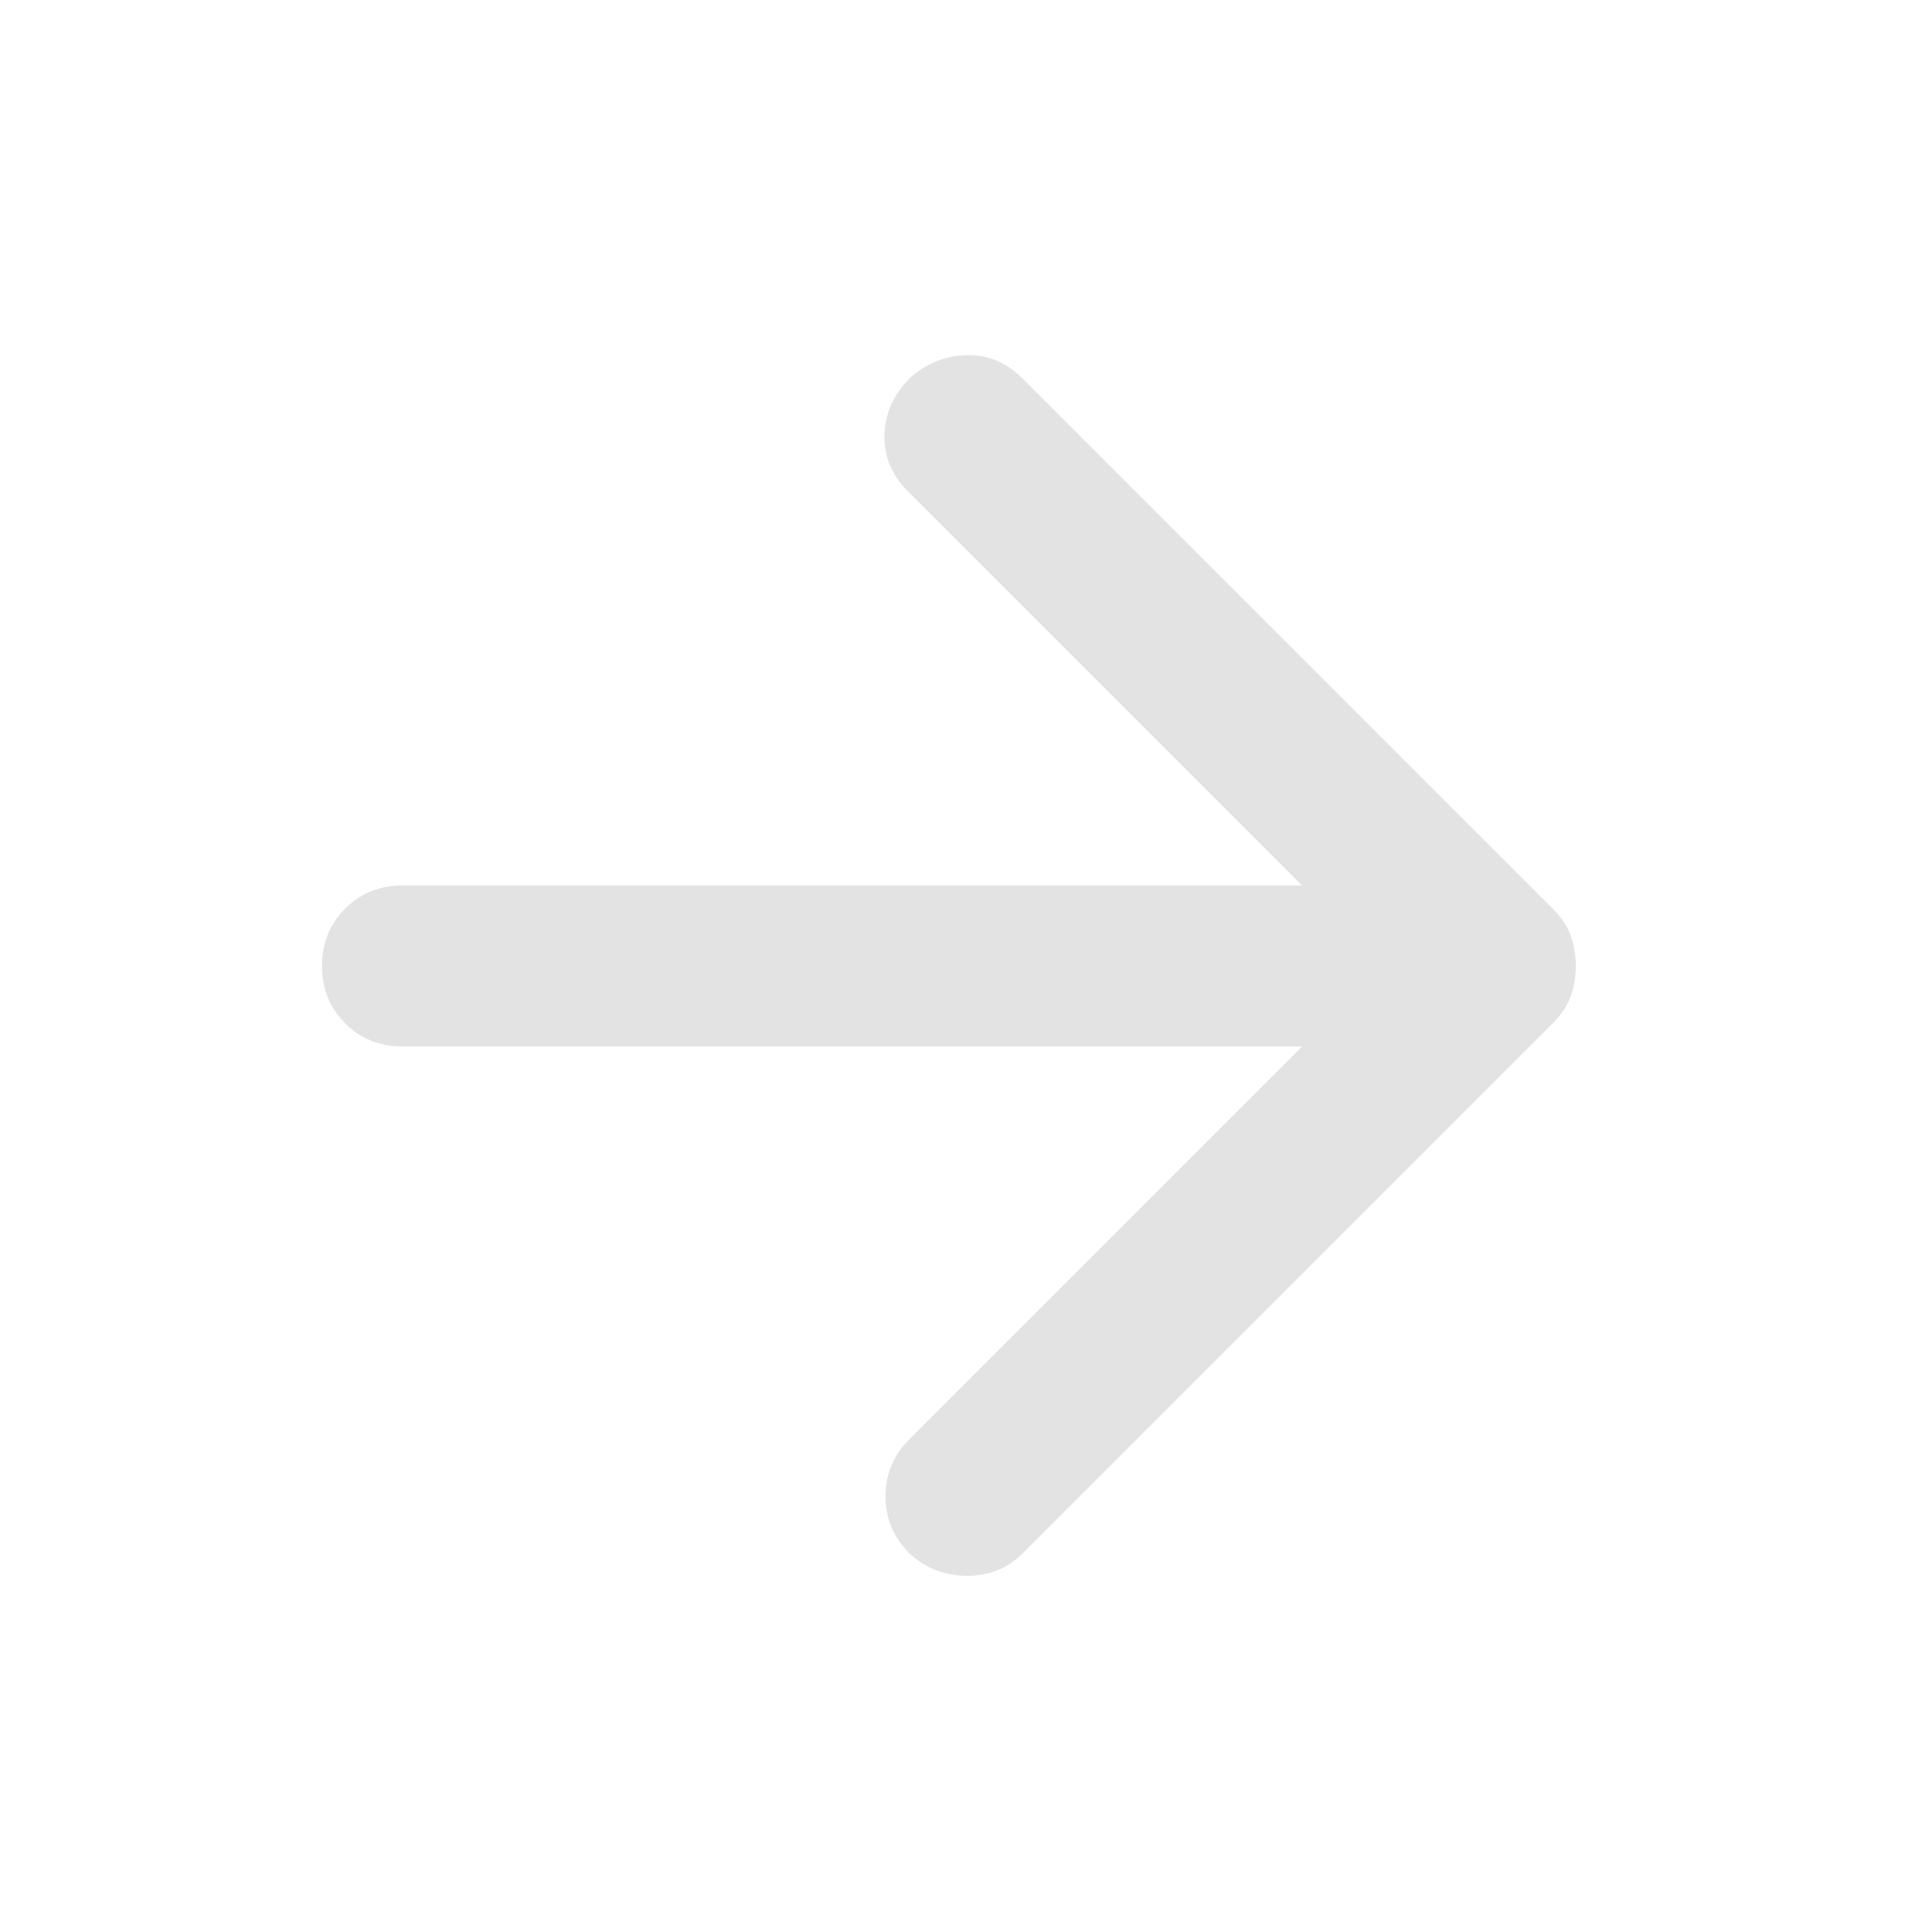
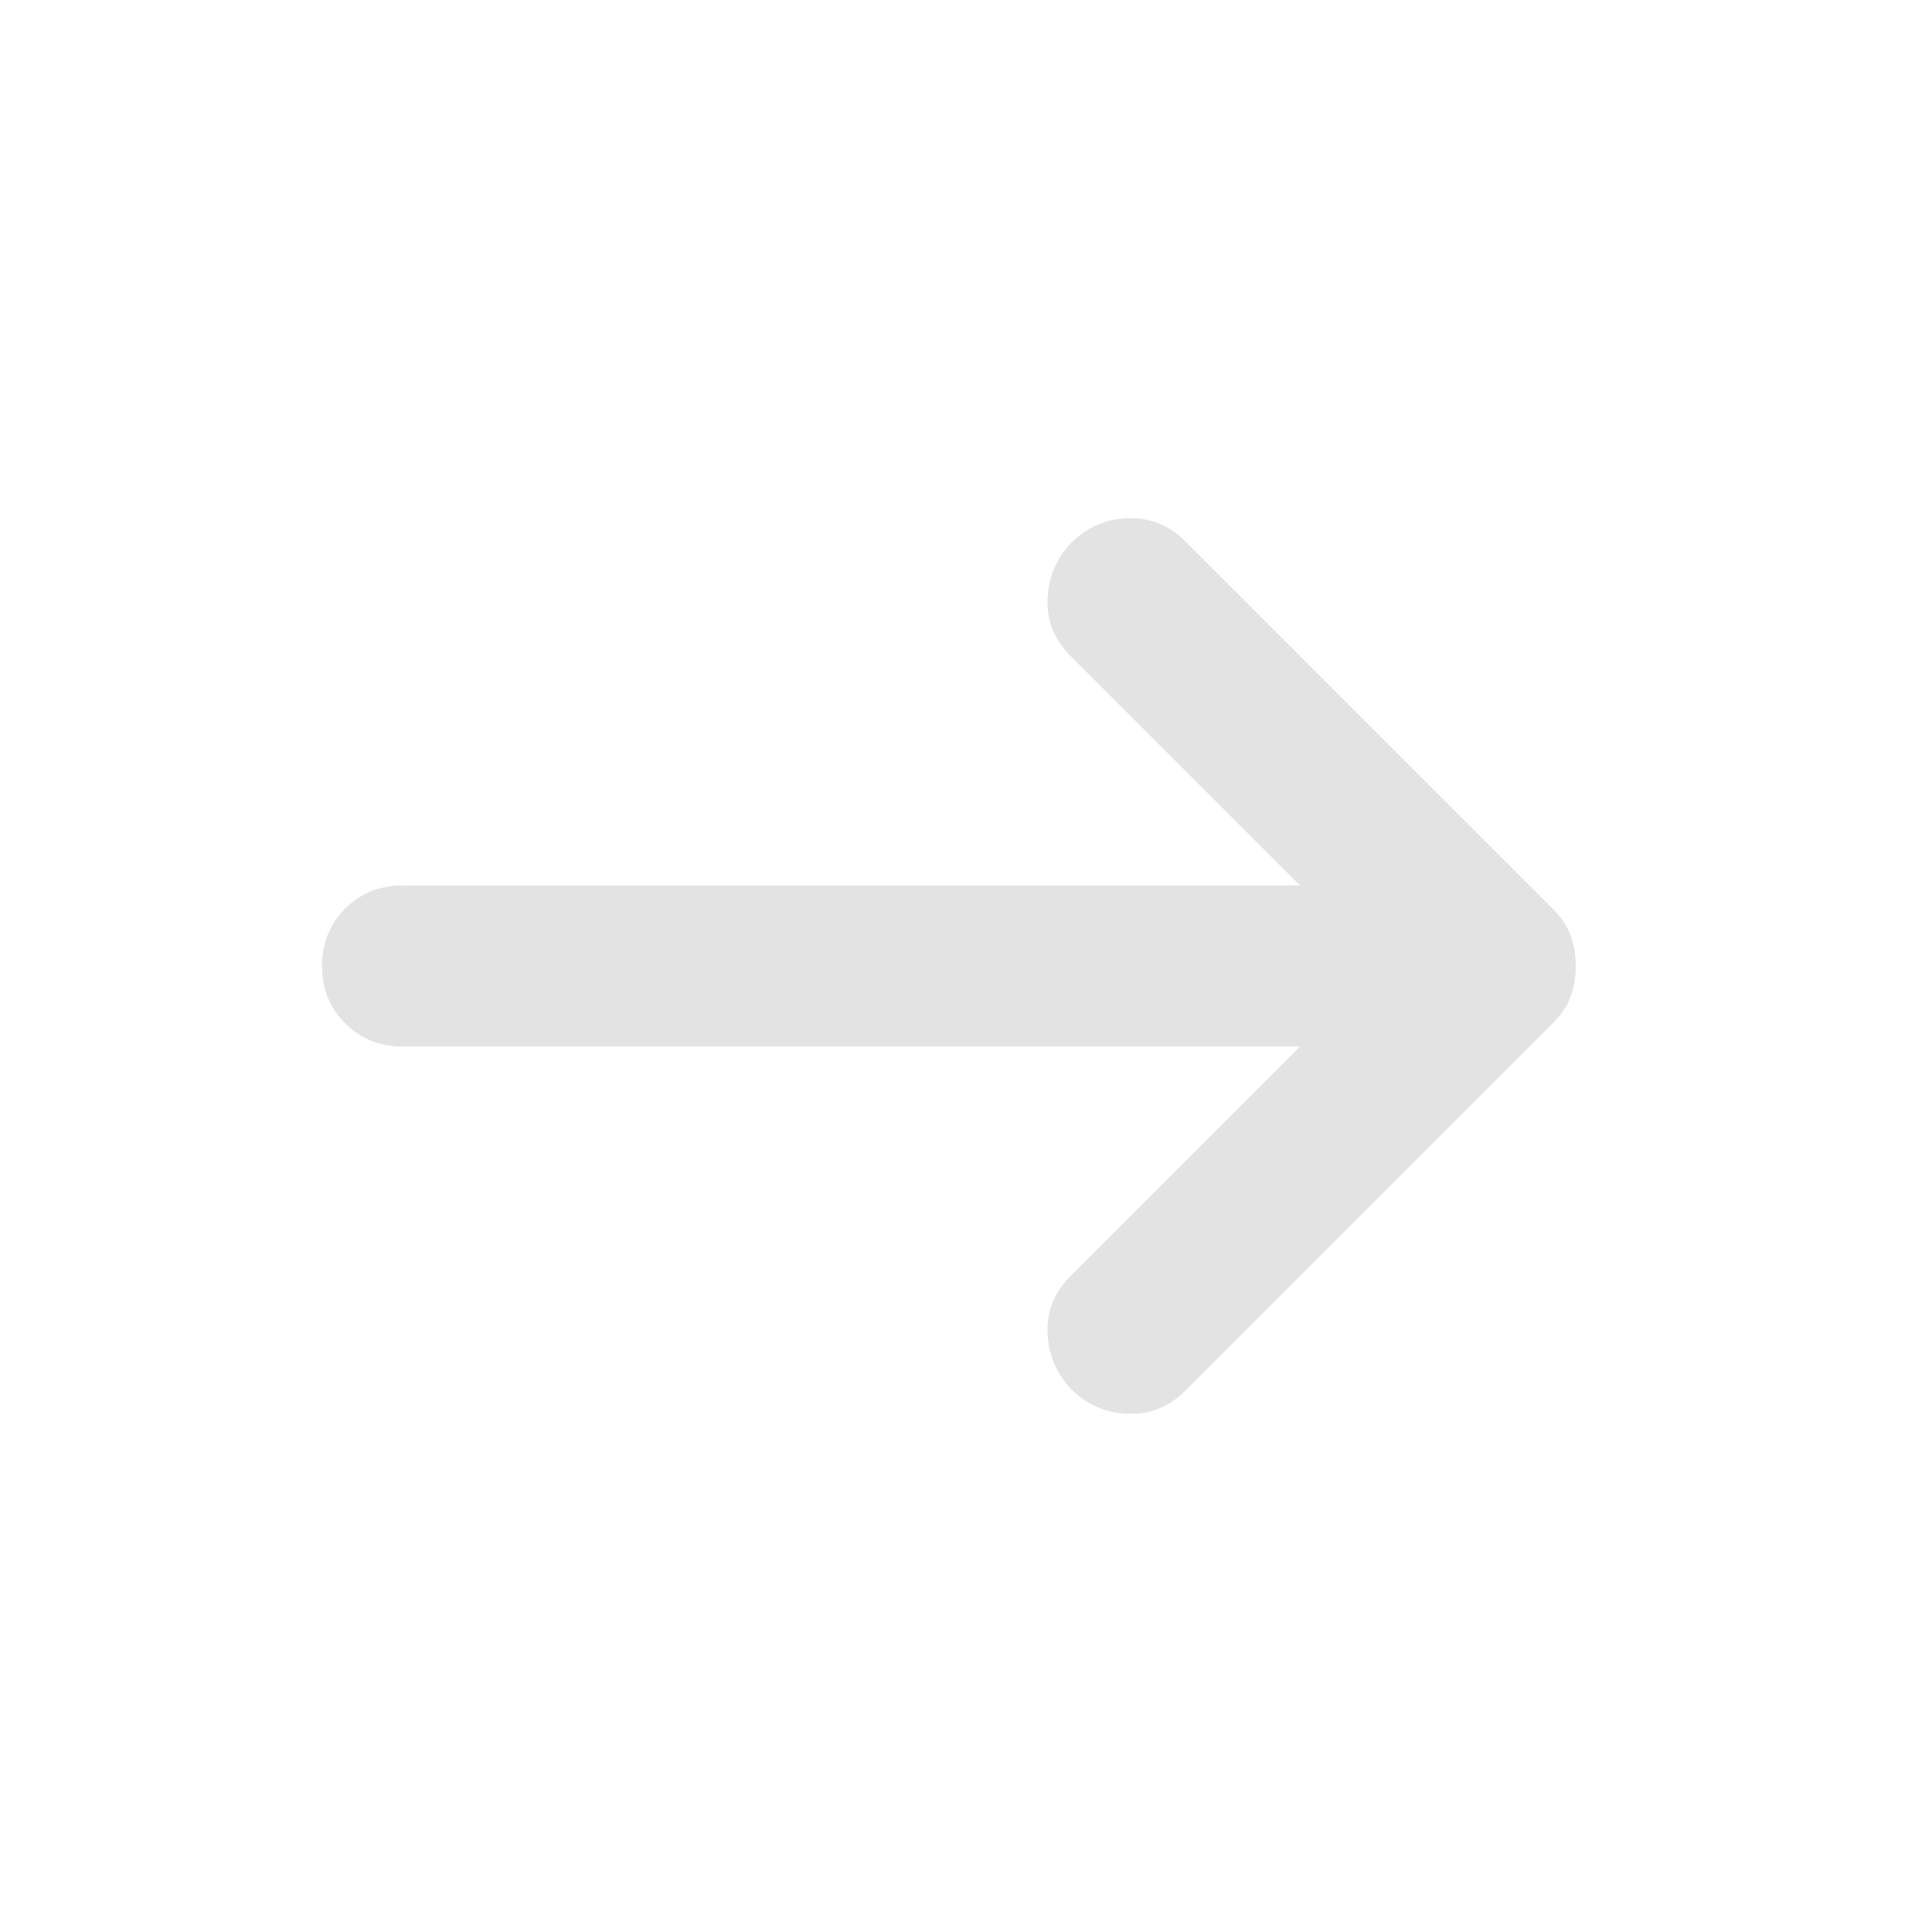
<svg xmlns="http://www.w3.org/2000/svg" height="24px" viewBox="0 -960 960 960" width="24px" fill="#e3e3e3">
-   <path d="M647-440H200q-17 0-28.5-11.5T160-480q0-17 11.5-28.5T200-520h447L451-716q-12-12-11.5-28t12.5-28q12-11 28-11.5t28 11.5l264 264q6 6 8.5 13t2.5 15q0 8-2.5 15t-8.5 13L508-188q-11 11-27.5 11T452-188q-12-12-12-28.5t12-28.5l195-195Z" />
+   <path d="M646-440H200q-17 0-28.5-11.5T160-480q0-17 11.5-28.5T200-520h446L532-634q-12-12-11.5-28t11.5-28q12-12 28.5-12.5T589-691l183 183q6 6 8.5 13t2.5 15q0 8-2.5 15t-8.5 13L589-269q-12 12-28.5 11.5T532-270q-11-12-11.5-28t11.5-28l114-114Z" />
</svg>
